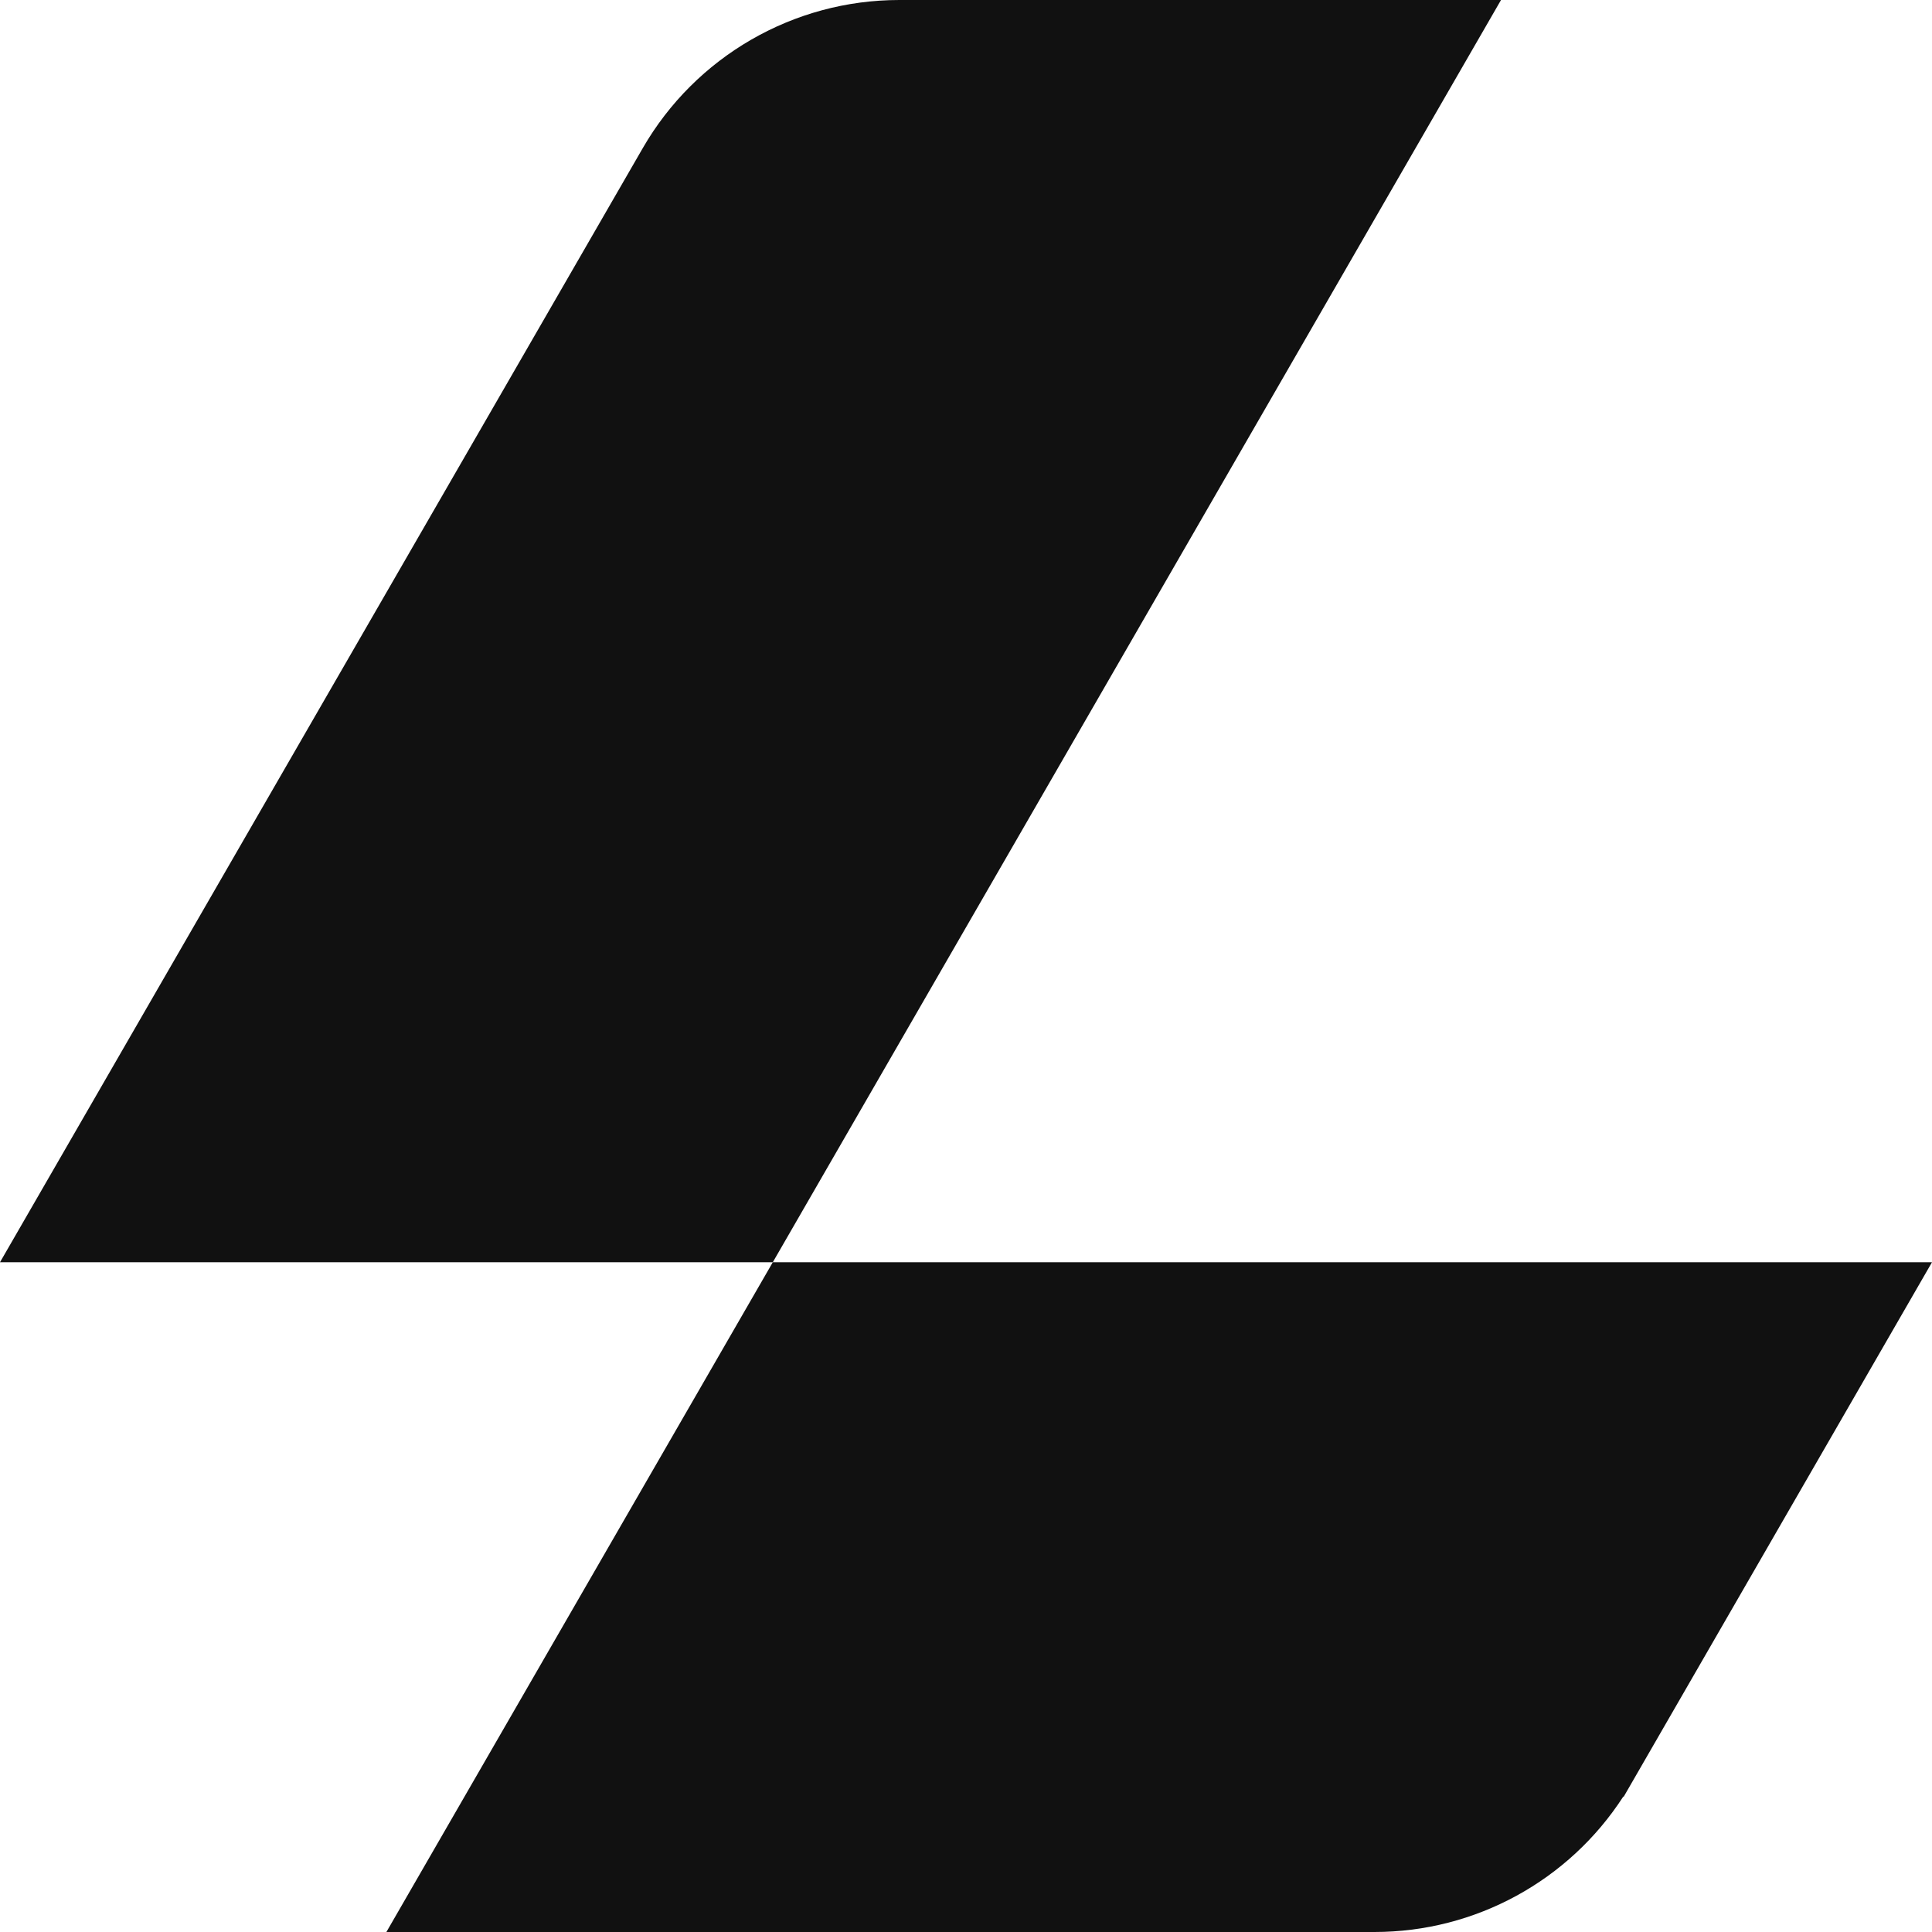
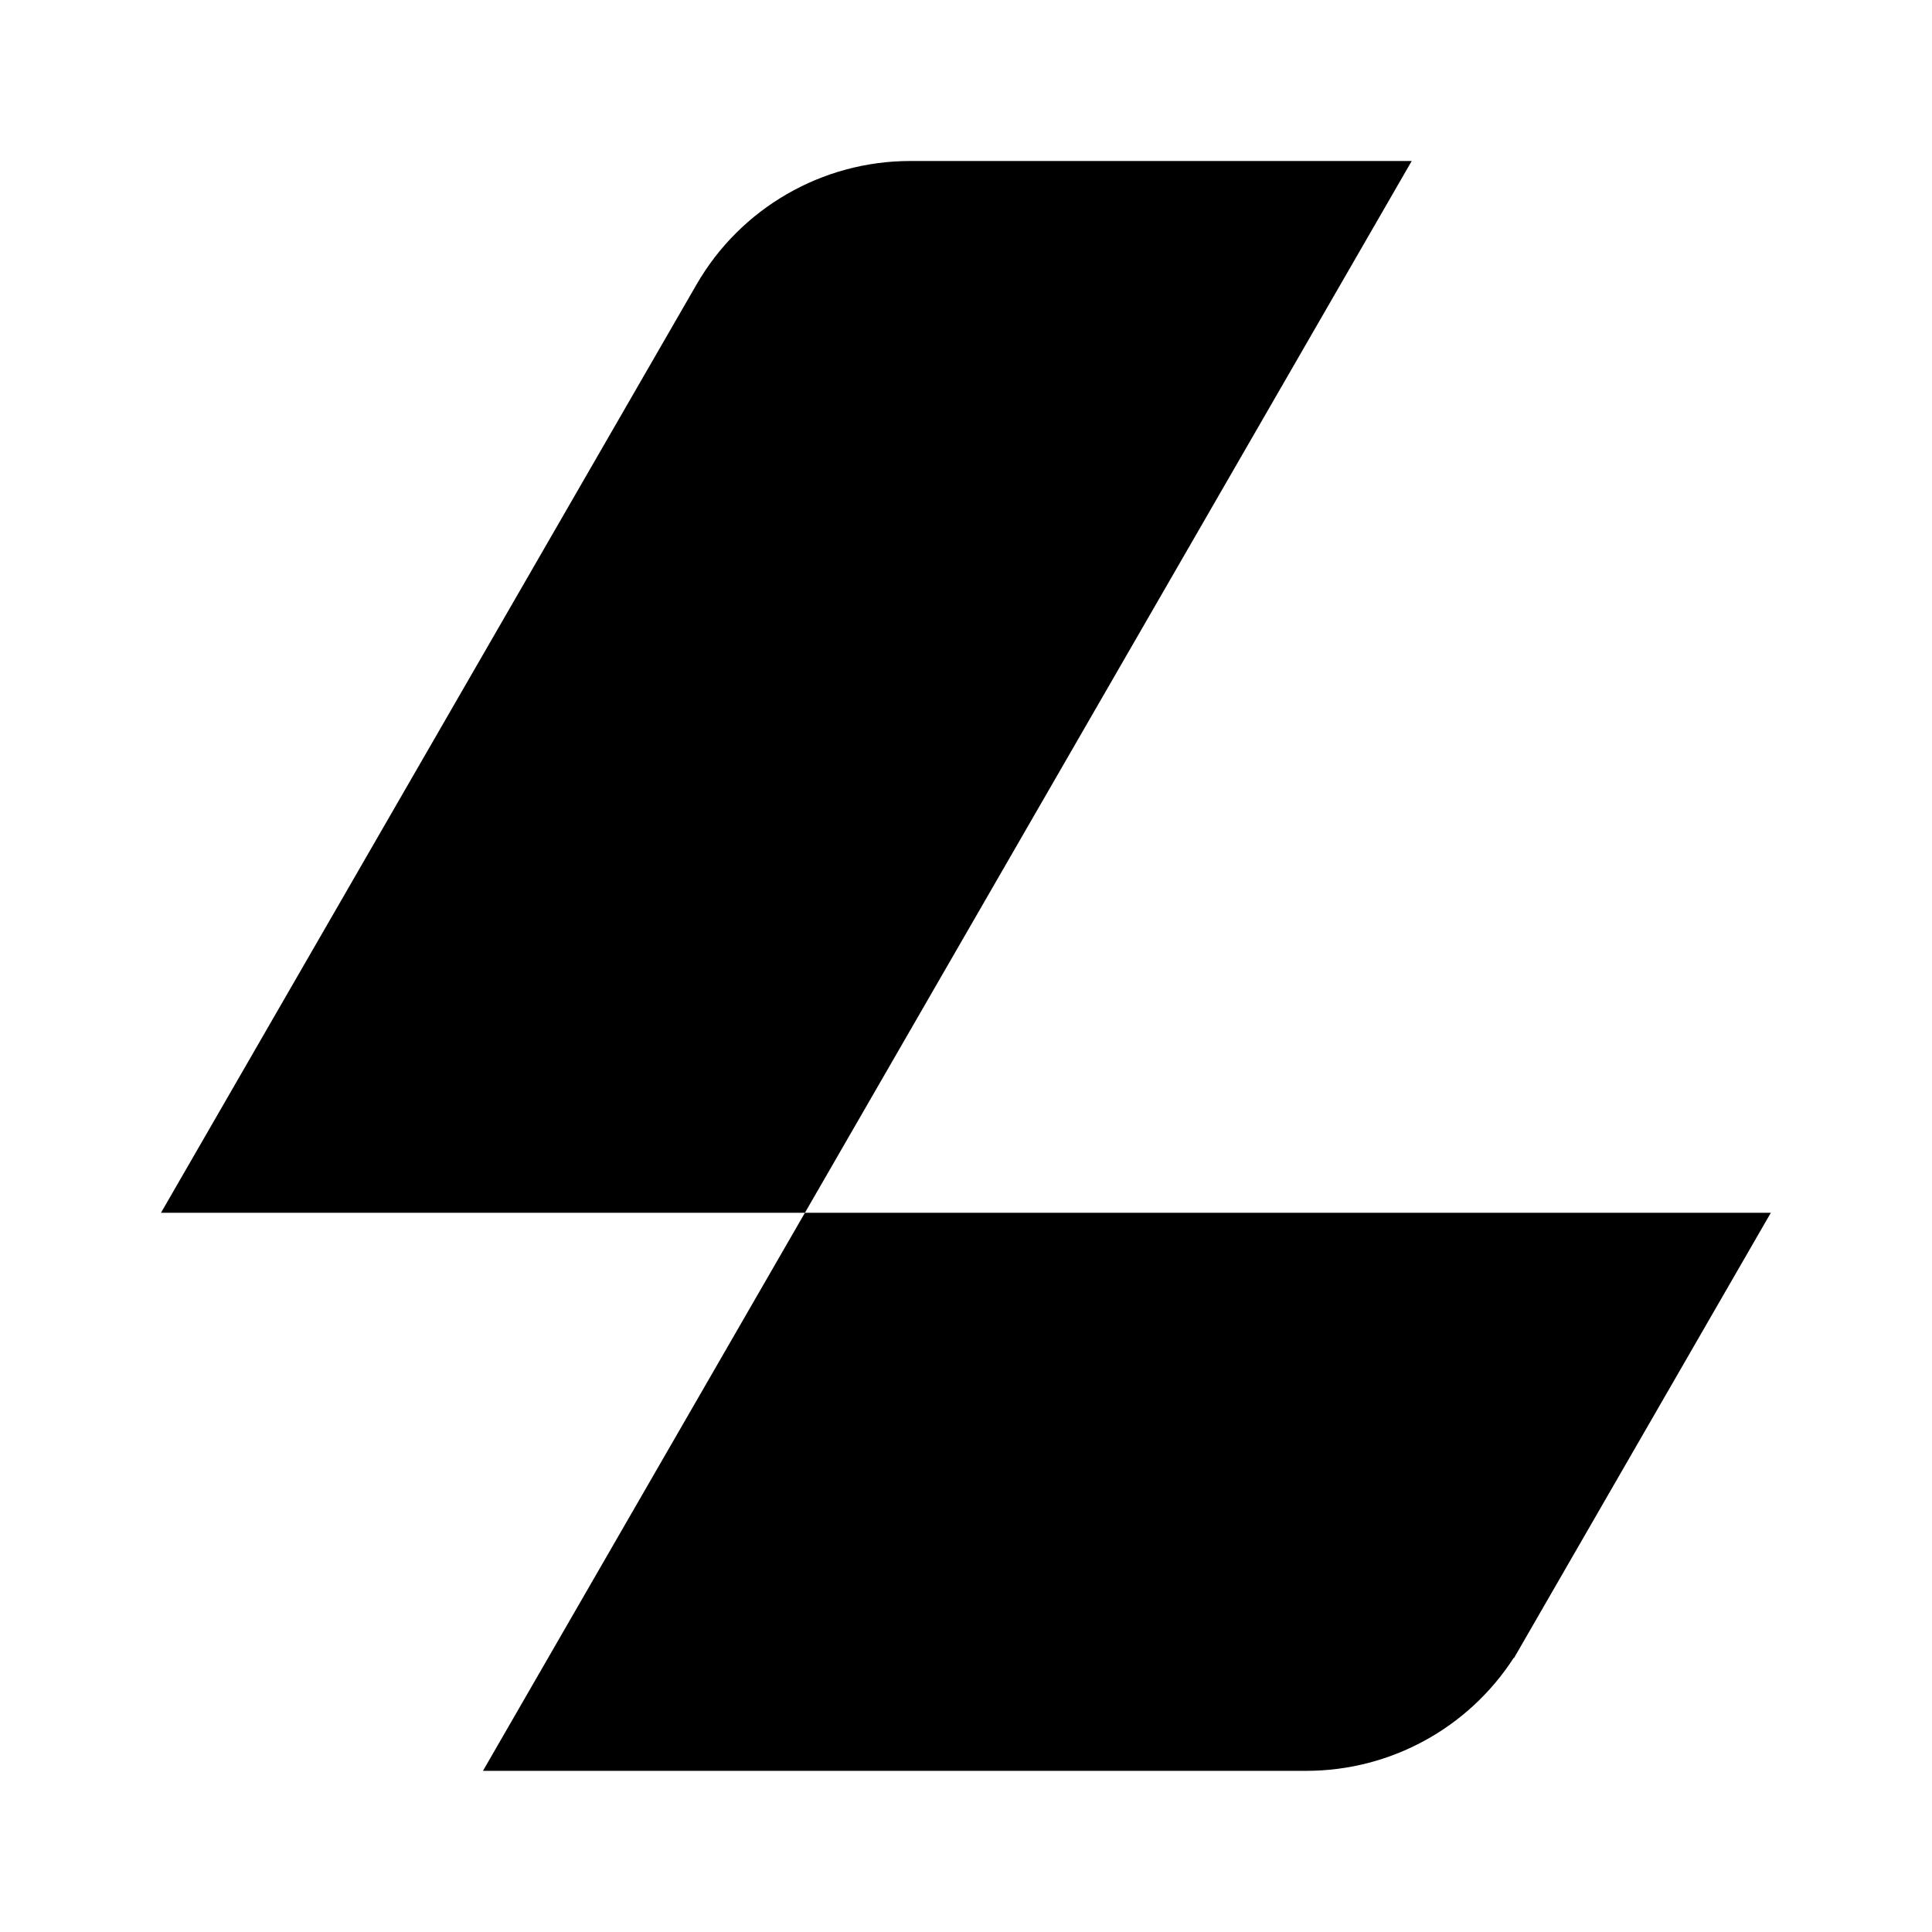
- <svg xmlns="http://www.w3.org/2000/svg" width="600" height="600" viewBox="0 0 600 600" fill="none">
-   <path d="M600 392L504.249 558L504.137 557.929C487.252 584.069 458.193 600 426.864 600H120L240 392H600Z" fill="#111111" />
-   <path d="M240 392H0L199.602 46.025C216.032 17.546 246.411 3.25756e-05 279.29 0H466.154L240 392Z" fill="#111111" />
+ <svg xmlns="http://www.w3.org/2000/svg" viewBox="0 0 24 24" fill="currentColor">
+   <g transform="translate(2 2) scale(0.03333)">
+     <path d="M600 392L504.249 558L504.137 557.929C487.252 584.069 458.193 600 426.864 600H120L240 392H600Z" />
+     <path d="M240 392H0L199.602 46.025C216.032 17.546 246.411 3.25756e-05 279.29 0H466.154L240 392Z" />
+   </g>
</svg>
